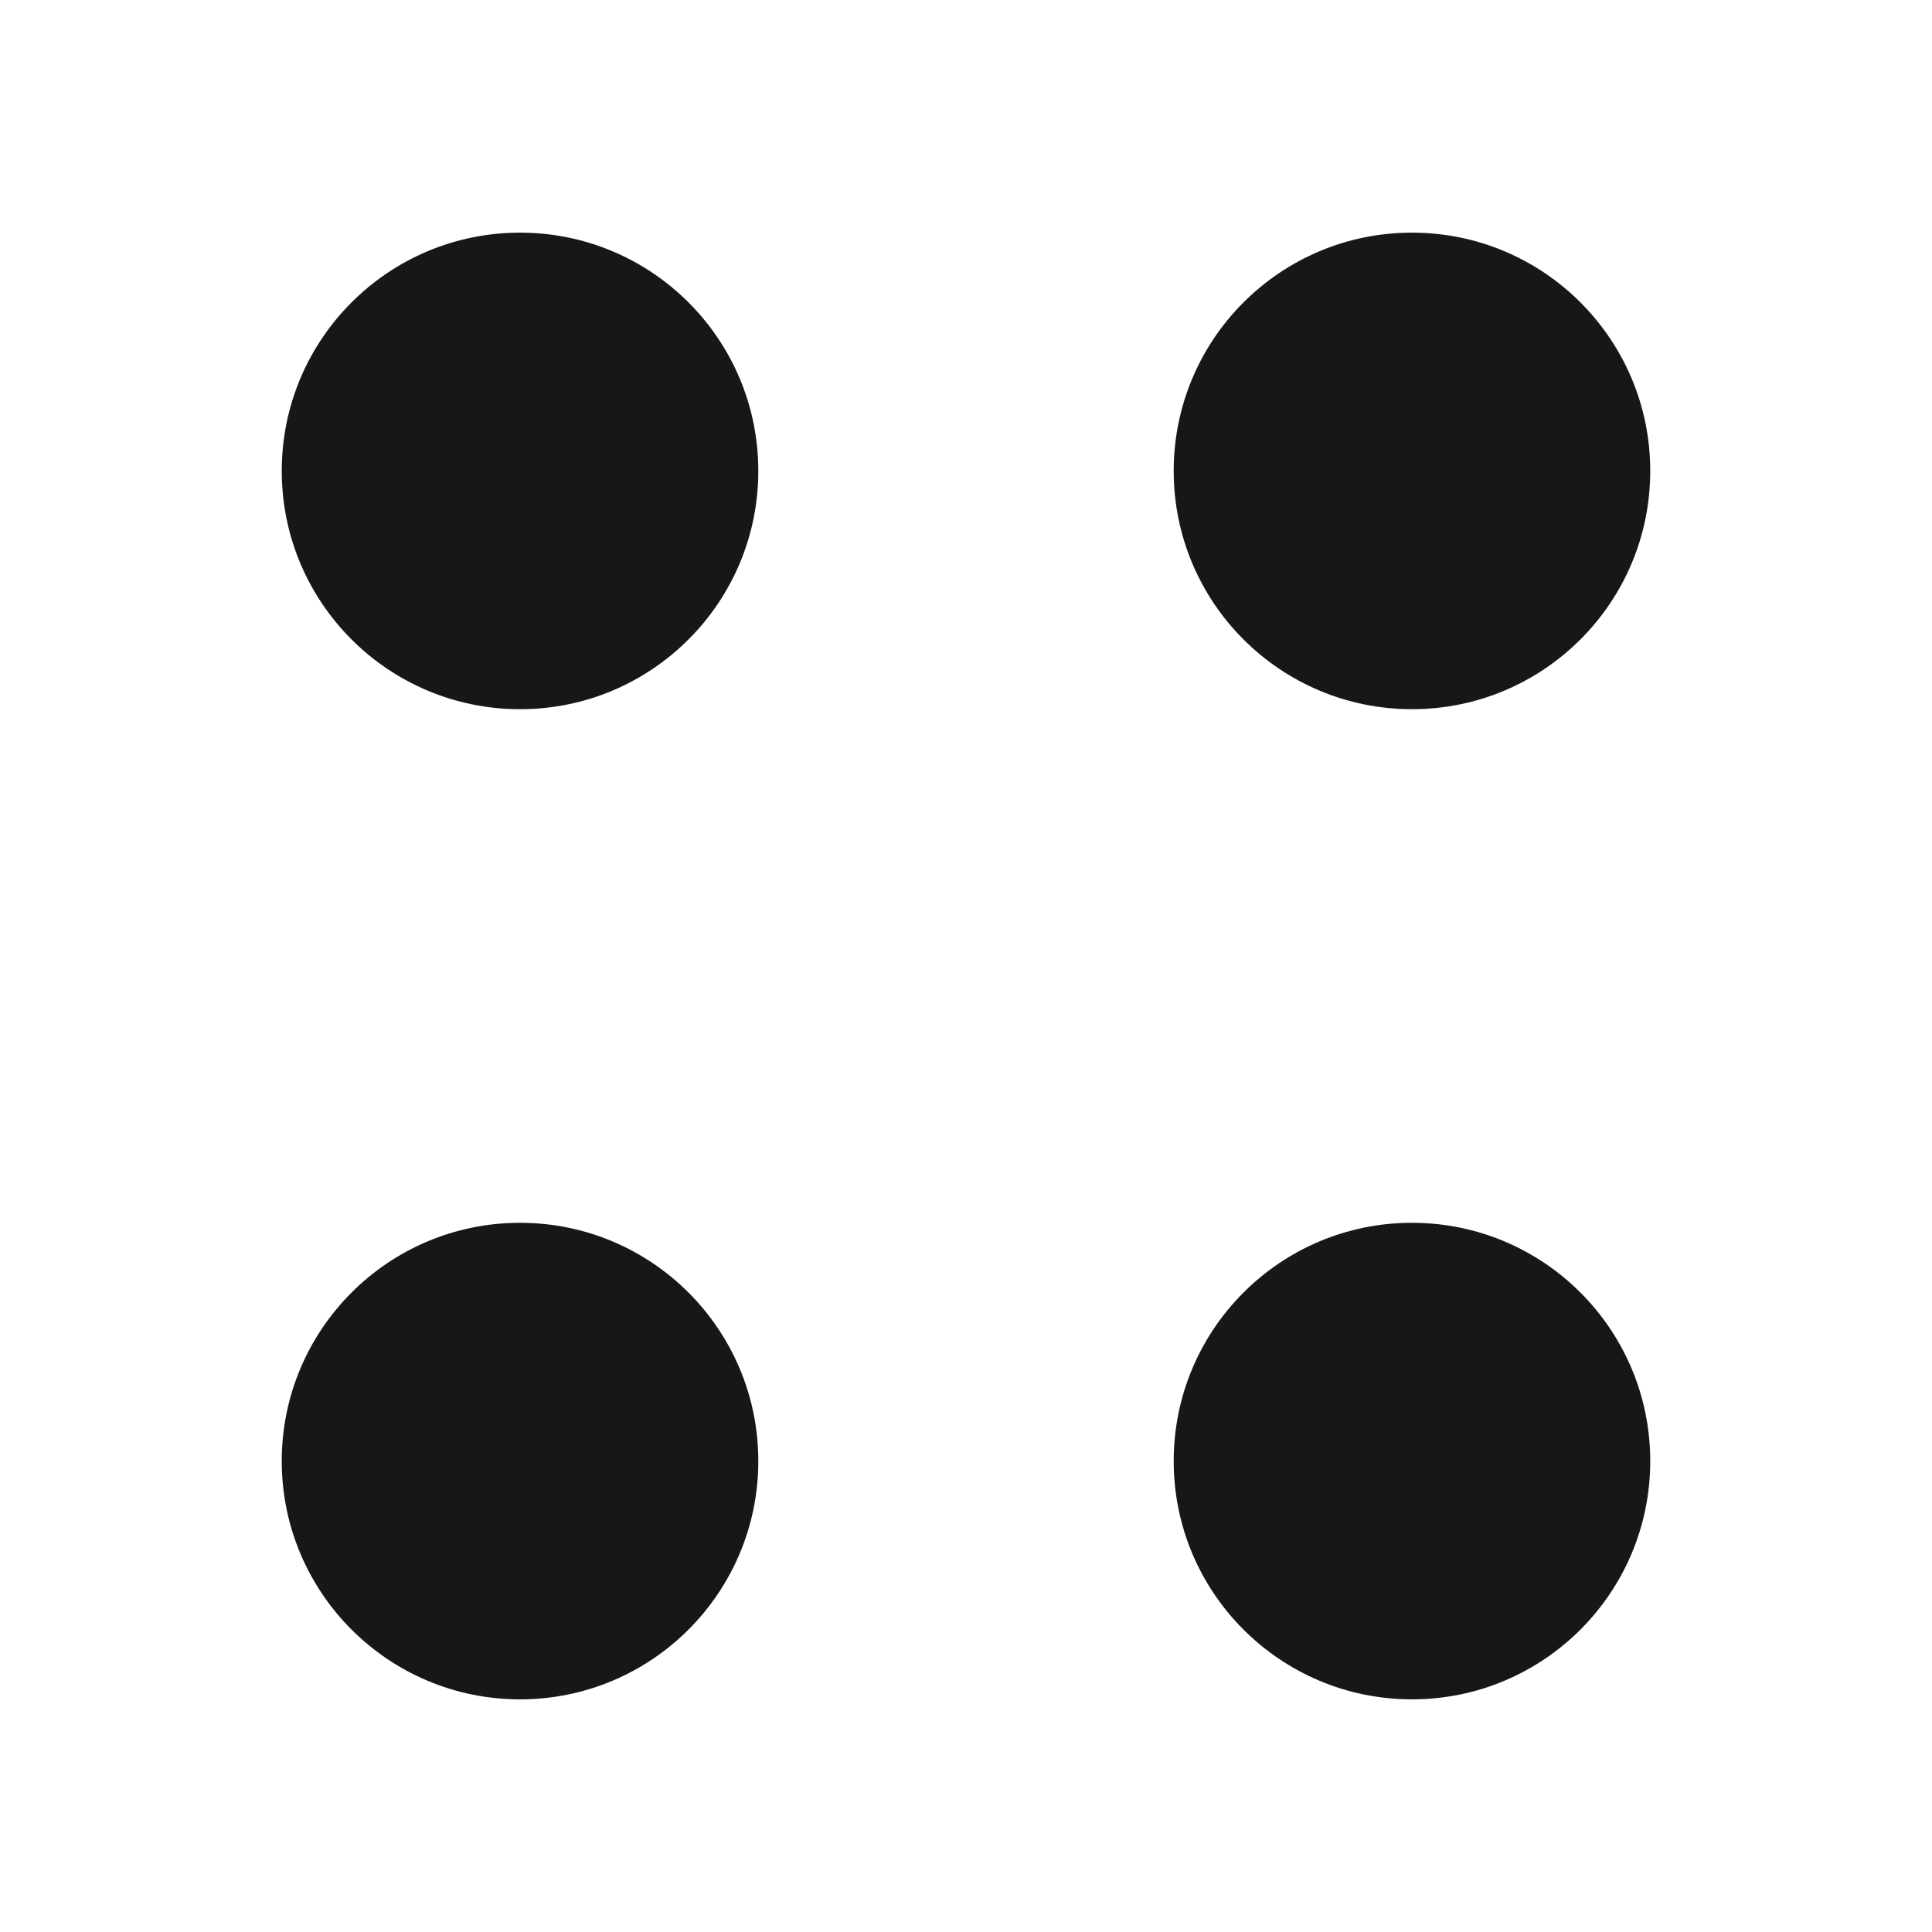
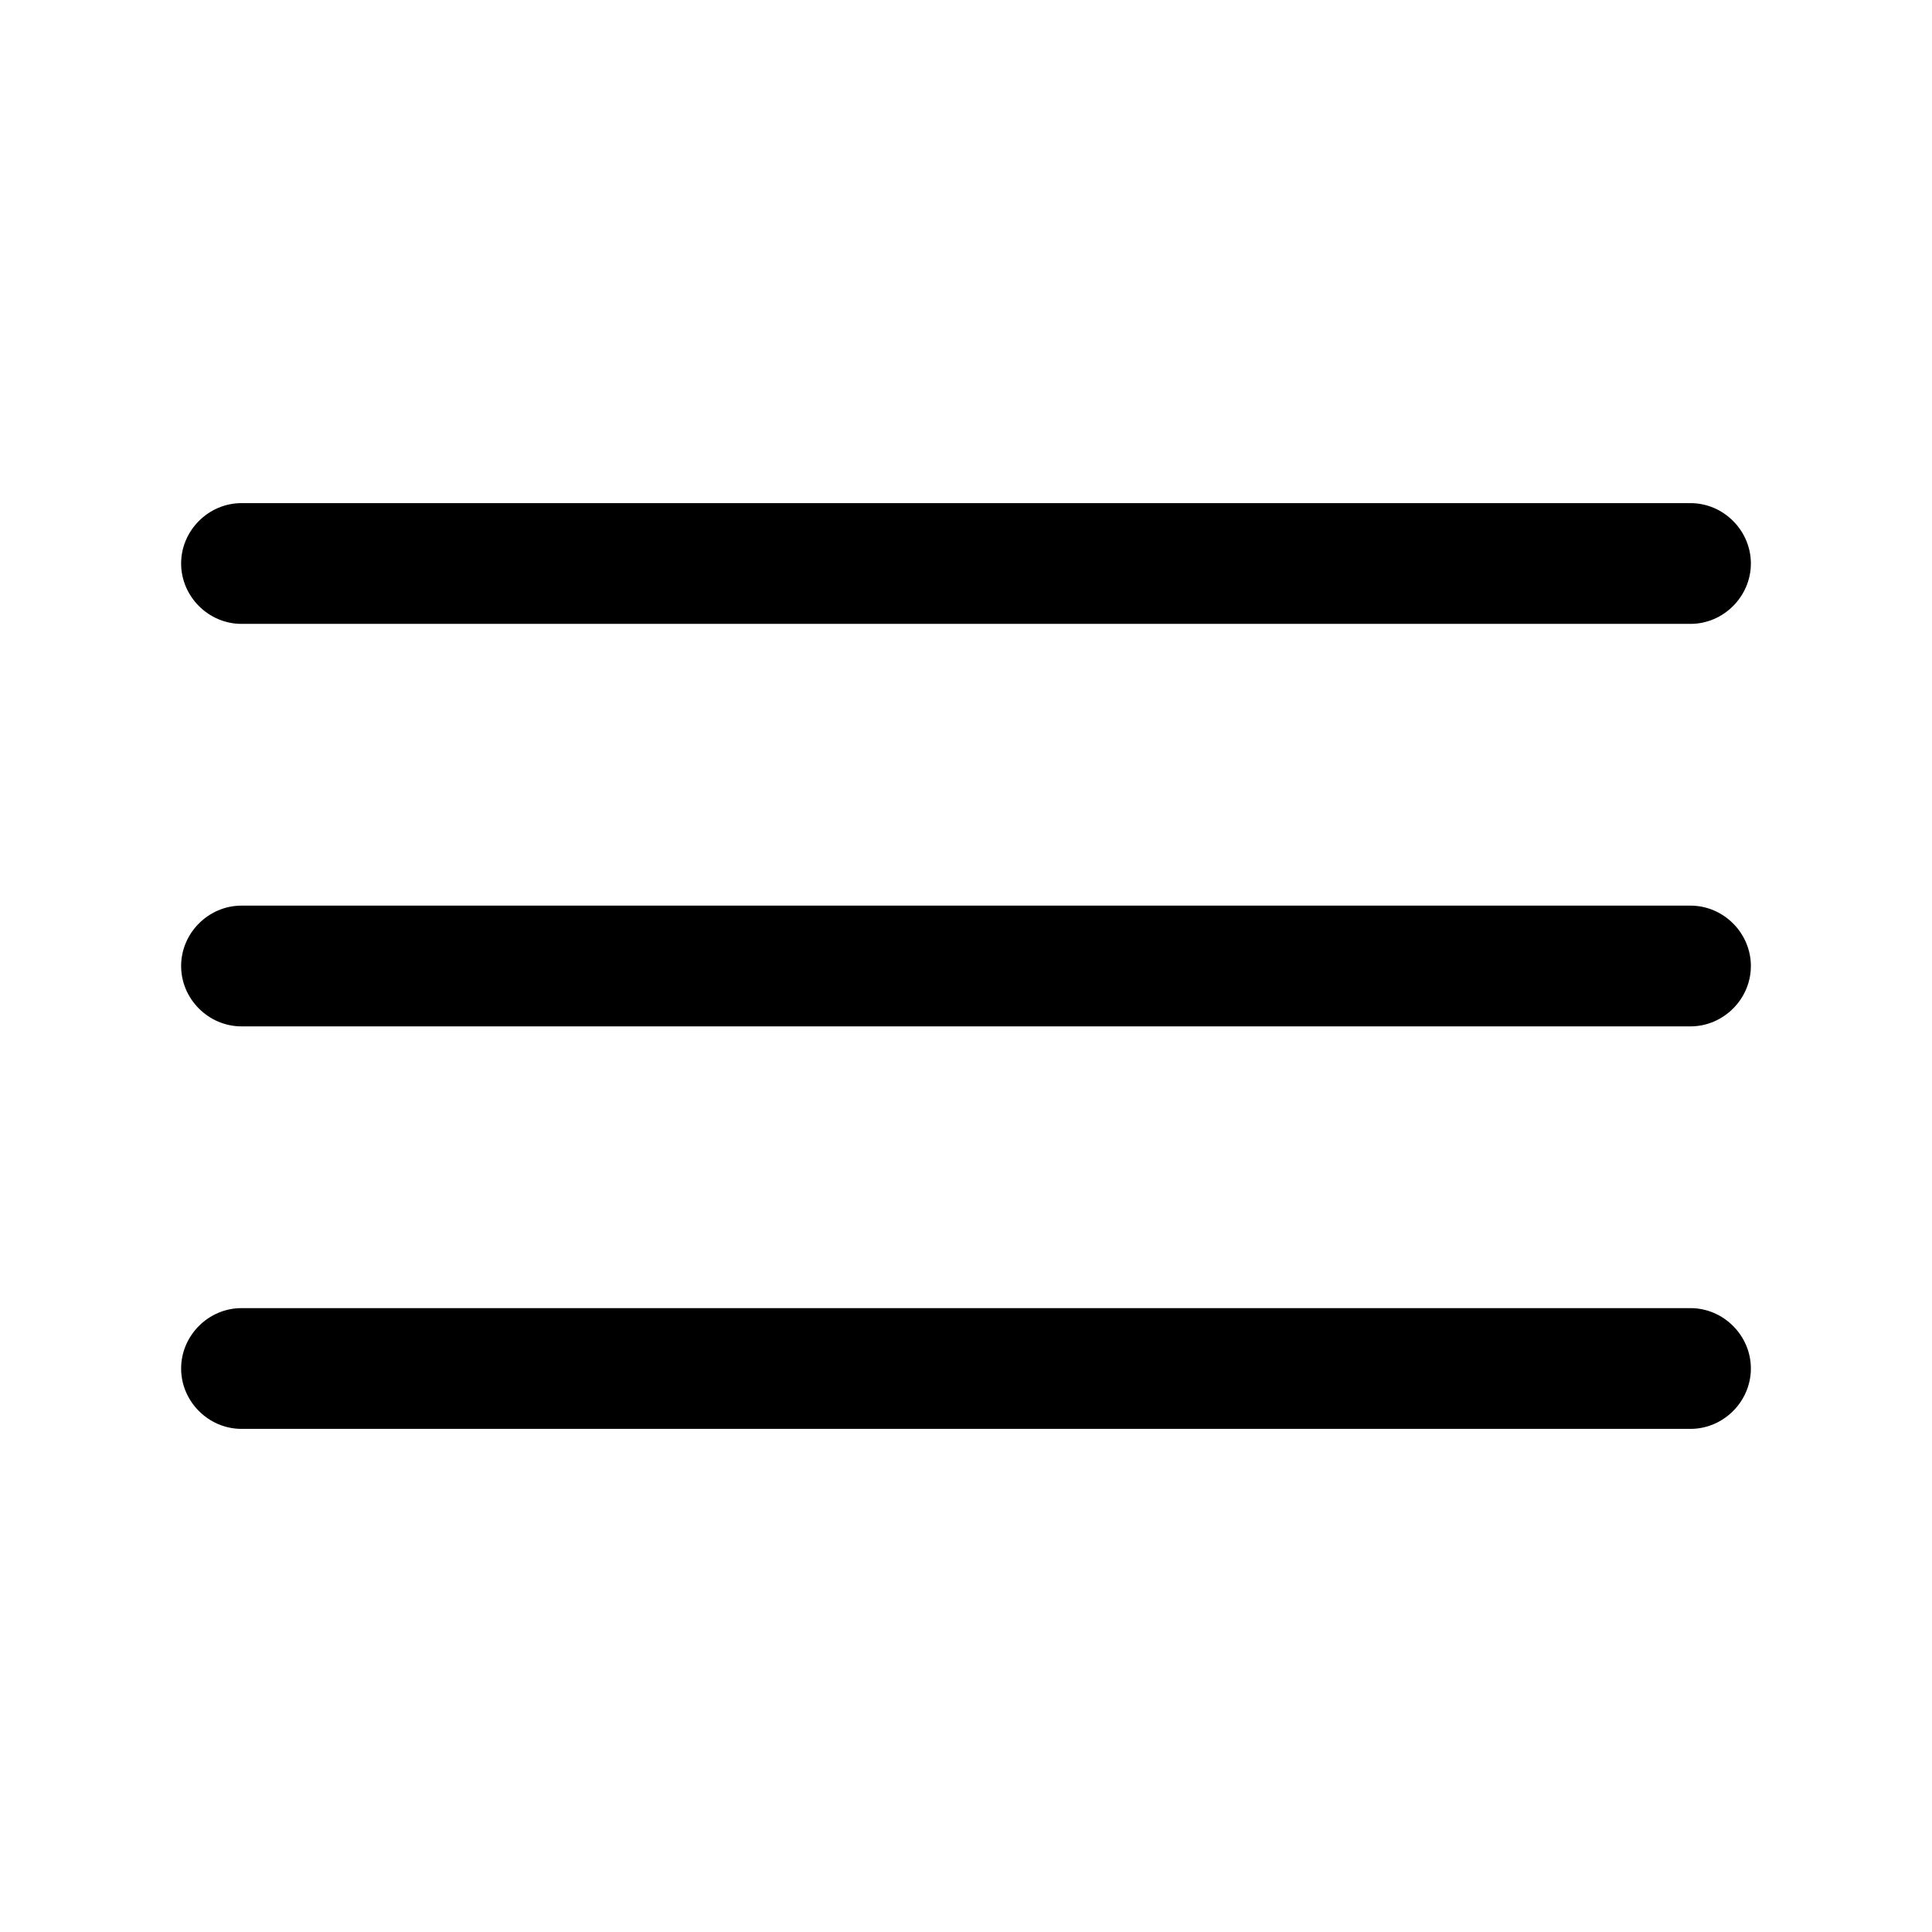
<svg xmlns="http://www.w3.org/2000/svg" width="24" height="24" viewBox="0 0 24 24" fill="none">
-   <path d="M17.54 8.81C19.175 8.81 20.5 7.485 20.5 5.85C20.5 4.215 19.175 2.89 17.54 2.89C15.905 2.89 14.58 4.215 14.58 5.85C14.58 7.485 15.905 8.81 17.54 8.81Z" fill="#171717" />
-   <path d="M6.46 8.81C8.095 8.81 9.42 7.485 9.42 5.85C9.42 4.215 8.095 2.89 6.46 2.89C4.825 2.89 3.5 4.215 3.5 5.85C3.5 7.485 4.825 8.81 6.46 8.81Z" fill="#171717" />
-   <path d="M17.54 21.11C19.175 21.11 20.5 19.785 20.5 18.15C20.5 16.515 19.175 15.19 17.54 15.19C15.905 15.19 14.58 16.515 14.58 18.15C14.58 19.785 15.905 21.11 17.54 21.11Z" fill="#171717" />
-   <path d="M6.46 21.11C8.095 21.11 9.42 19.785 9.42 18.15C9.42 16.515 8.095 15.19 6.46 15.19C4.825 15.19 3.5 16.515 3.5 18.15C3.5 19.785 4.825 21.11 6.46 21.11Z" fill="#171717" />
+   <path d="M21 7.75H3C2.59 7.75 2.25 7.41 2.25 7C2.25 6.59 2.59 6.25 3 6.25H21C21.41 6.25 21.75 6.59 21.75 7C21.75 7.41 21.41 7.75 21 7.75Z" fill="currentColor" />
+   <path d="M21 12.75H3C2.59 12.75 2.25 12.41 2.25 12C2.25 11.59 2.59 11.25 3 11.25H21C21.41 11.25 21.75 11.59 21.75 12C21.75 12.41 21.41 12.75 21 12.75Z" fill="currentColor" />
+   <path d="M21 17.75H3C2.59 17.75 2.25 17.41 2.25 17C2.25 16.59 2.59 16.25 3 16.25H21C21.41 16.25 21.75 16.59 21.75 17C21.75 17.41 21.41 17.75 21 17.75Z" fill="currentColor" />
</svg>
